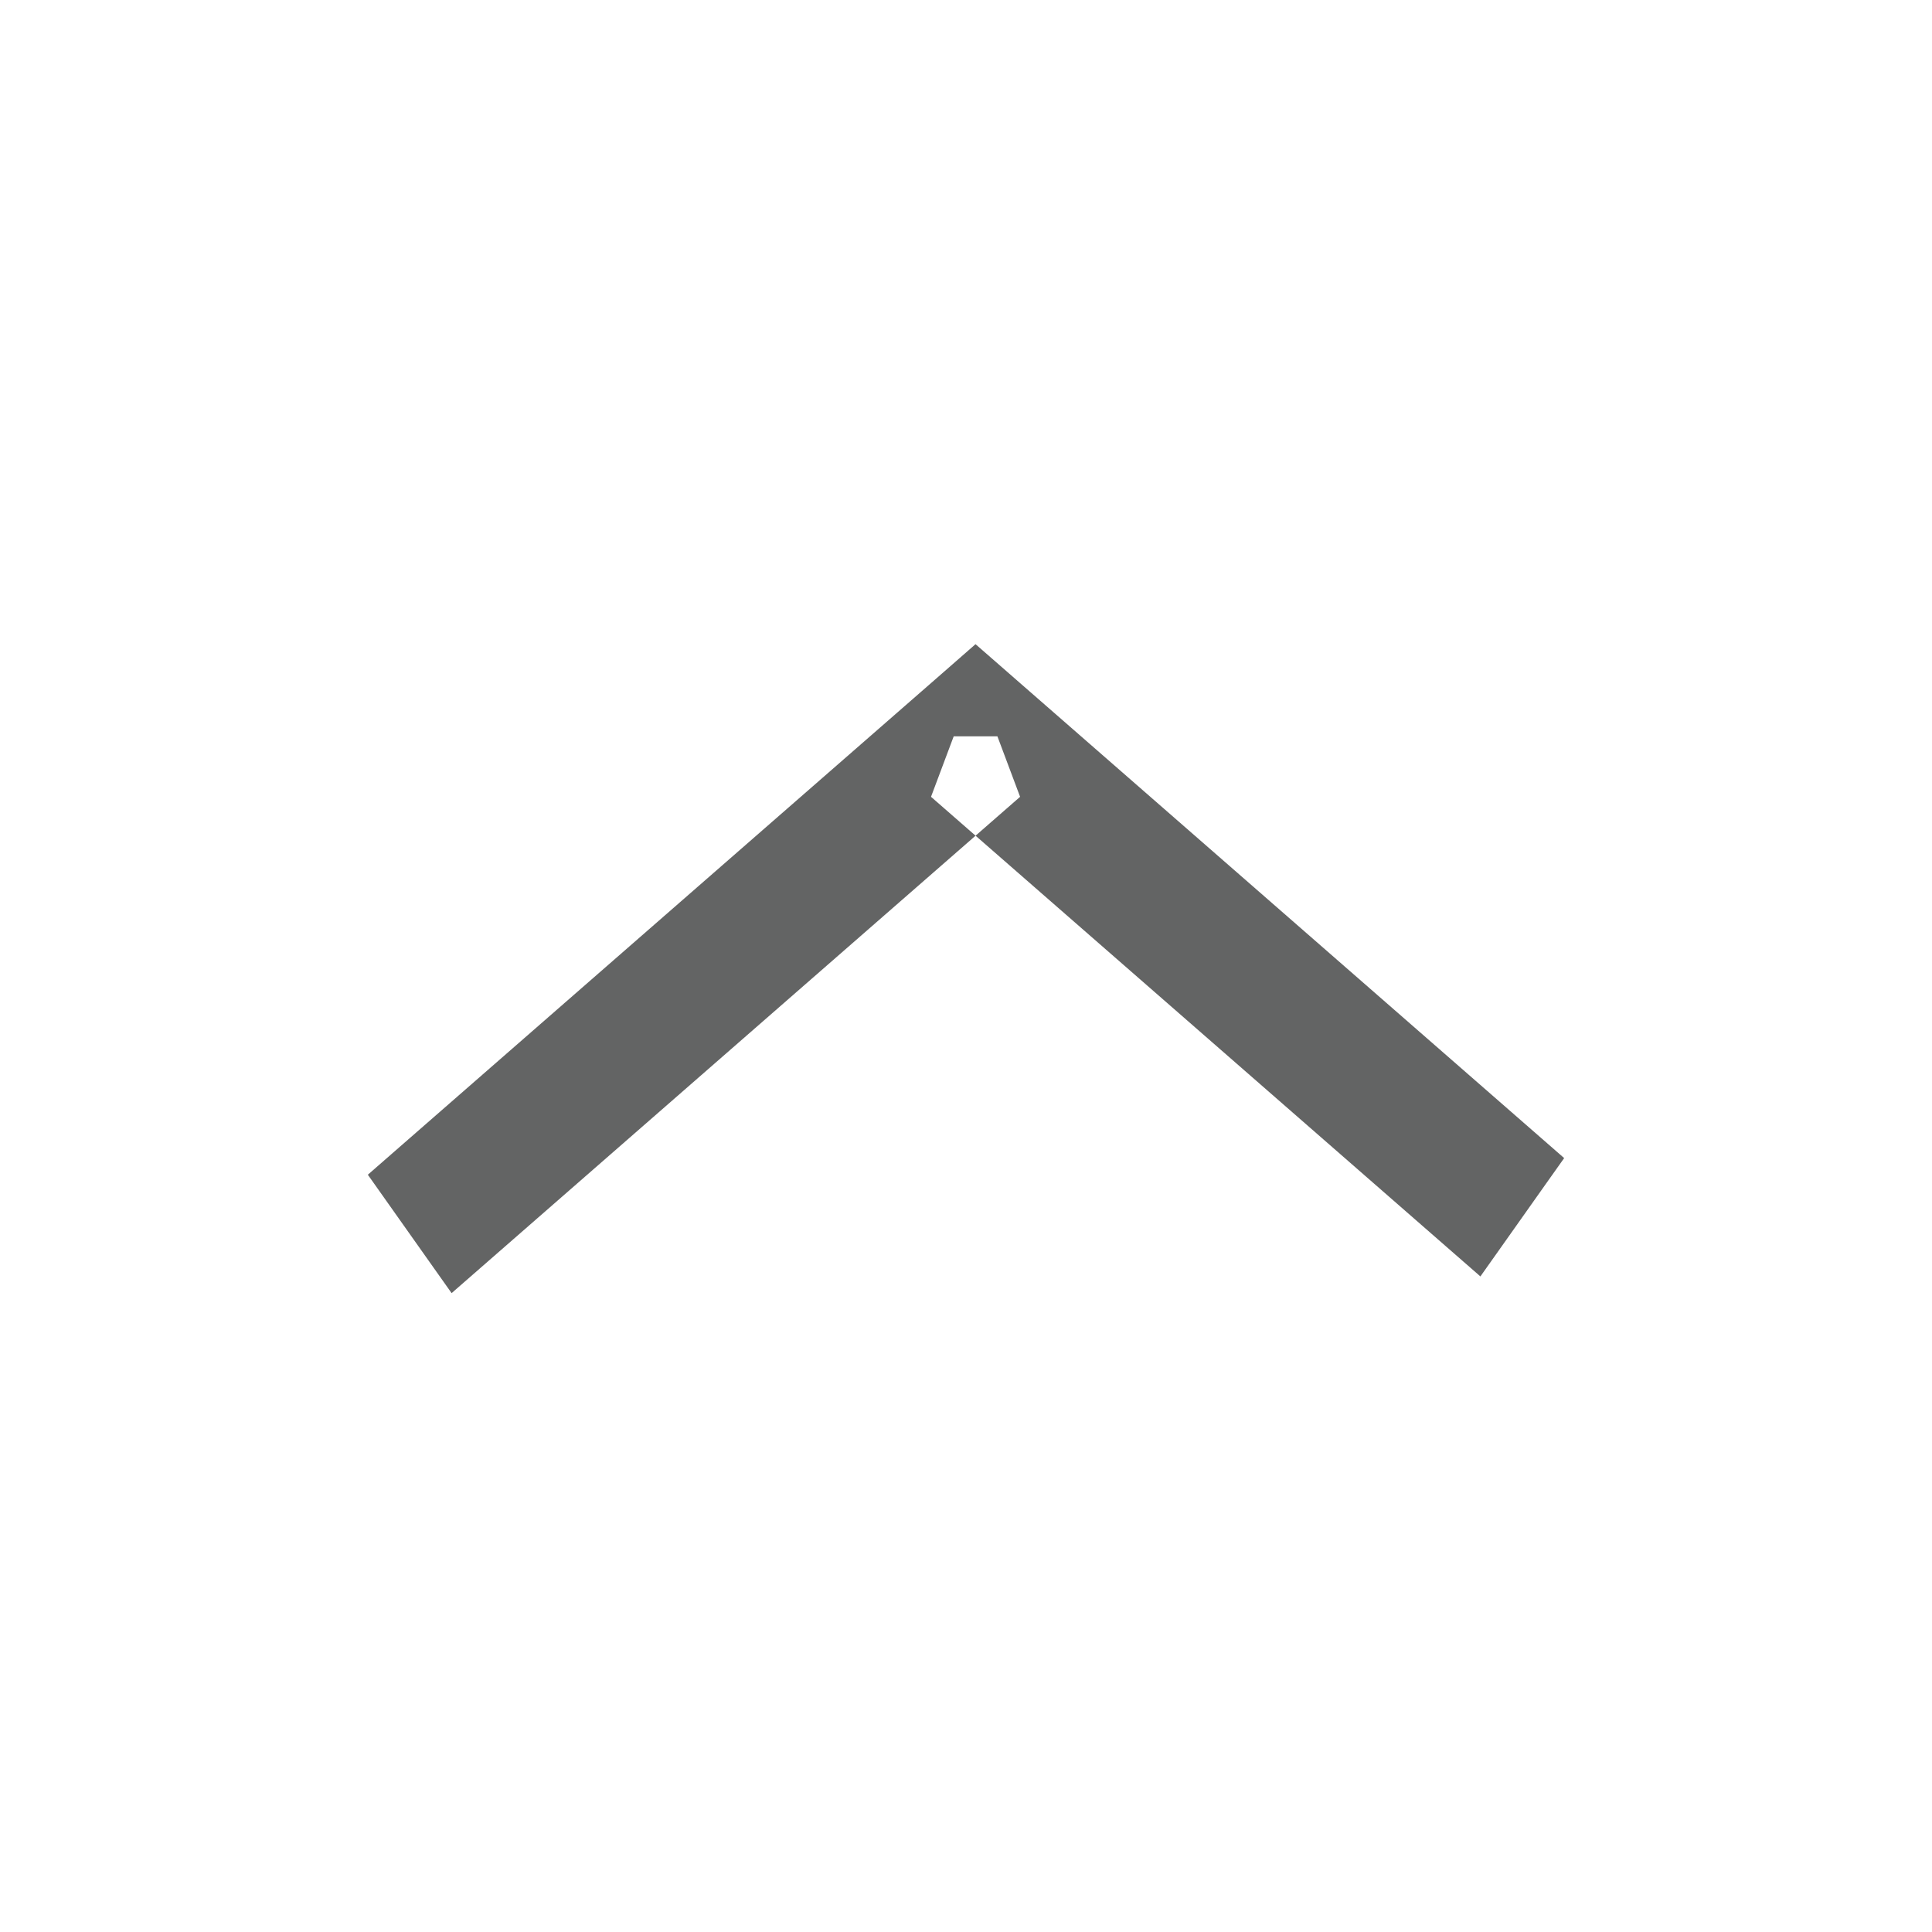
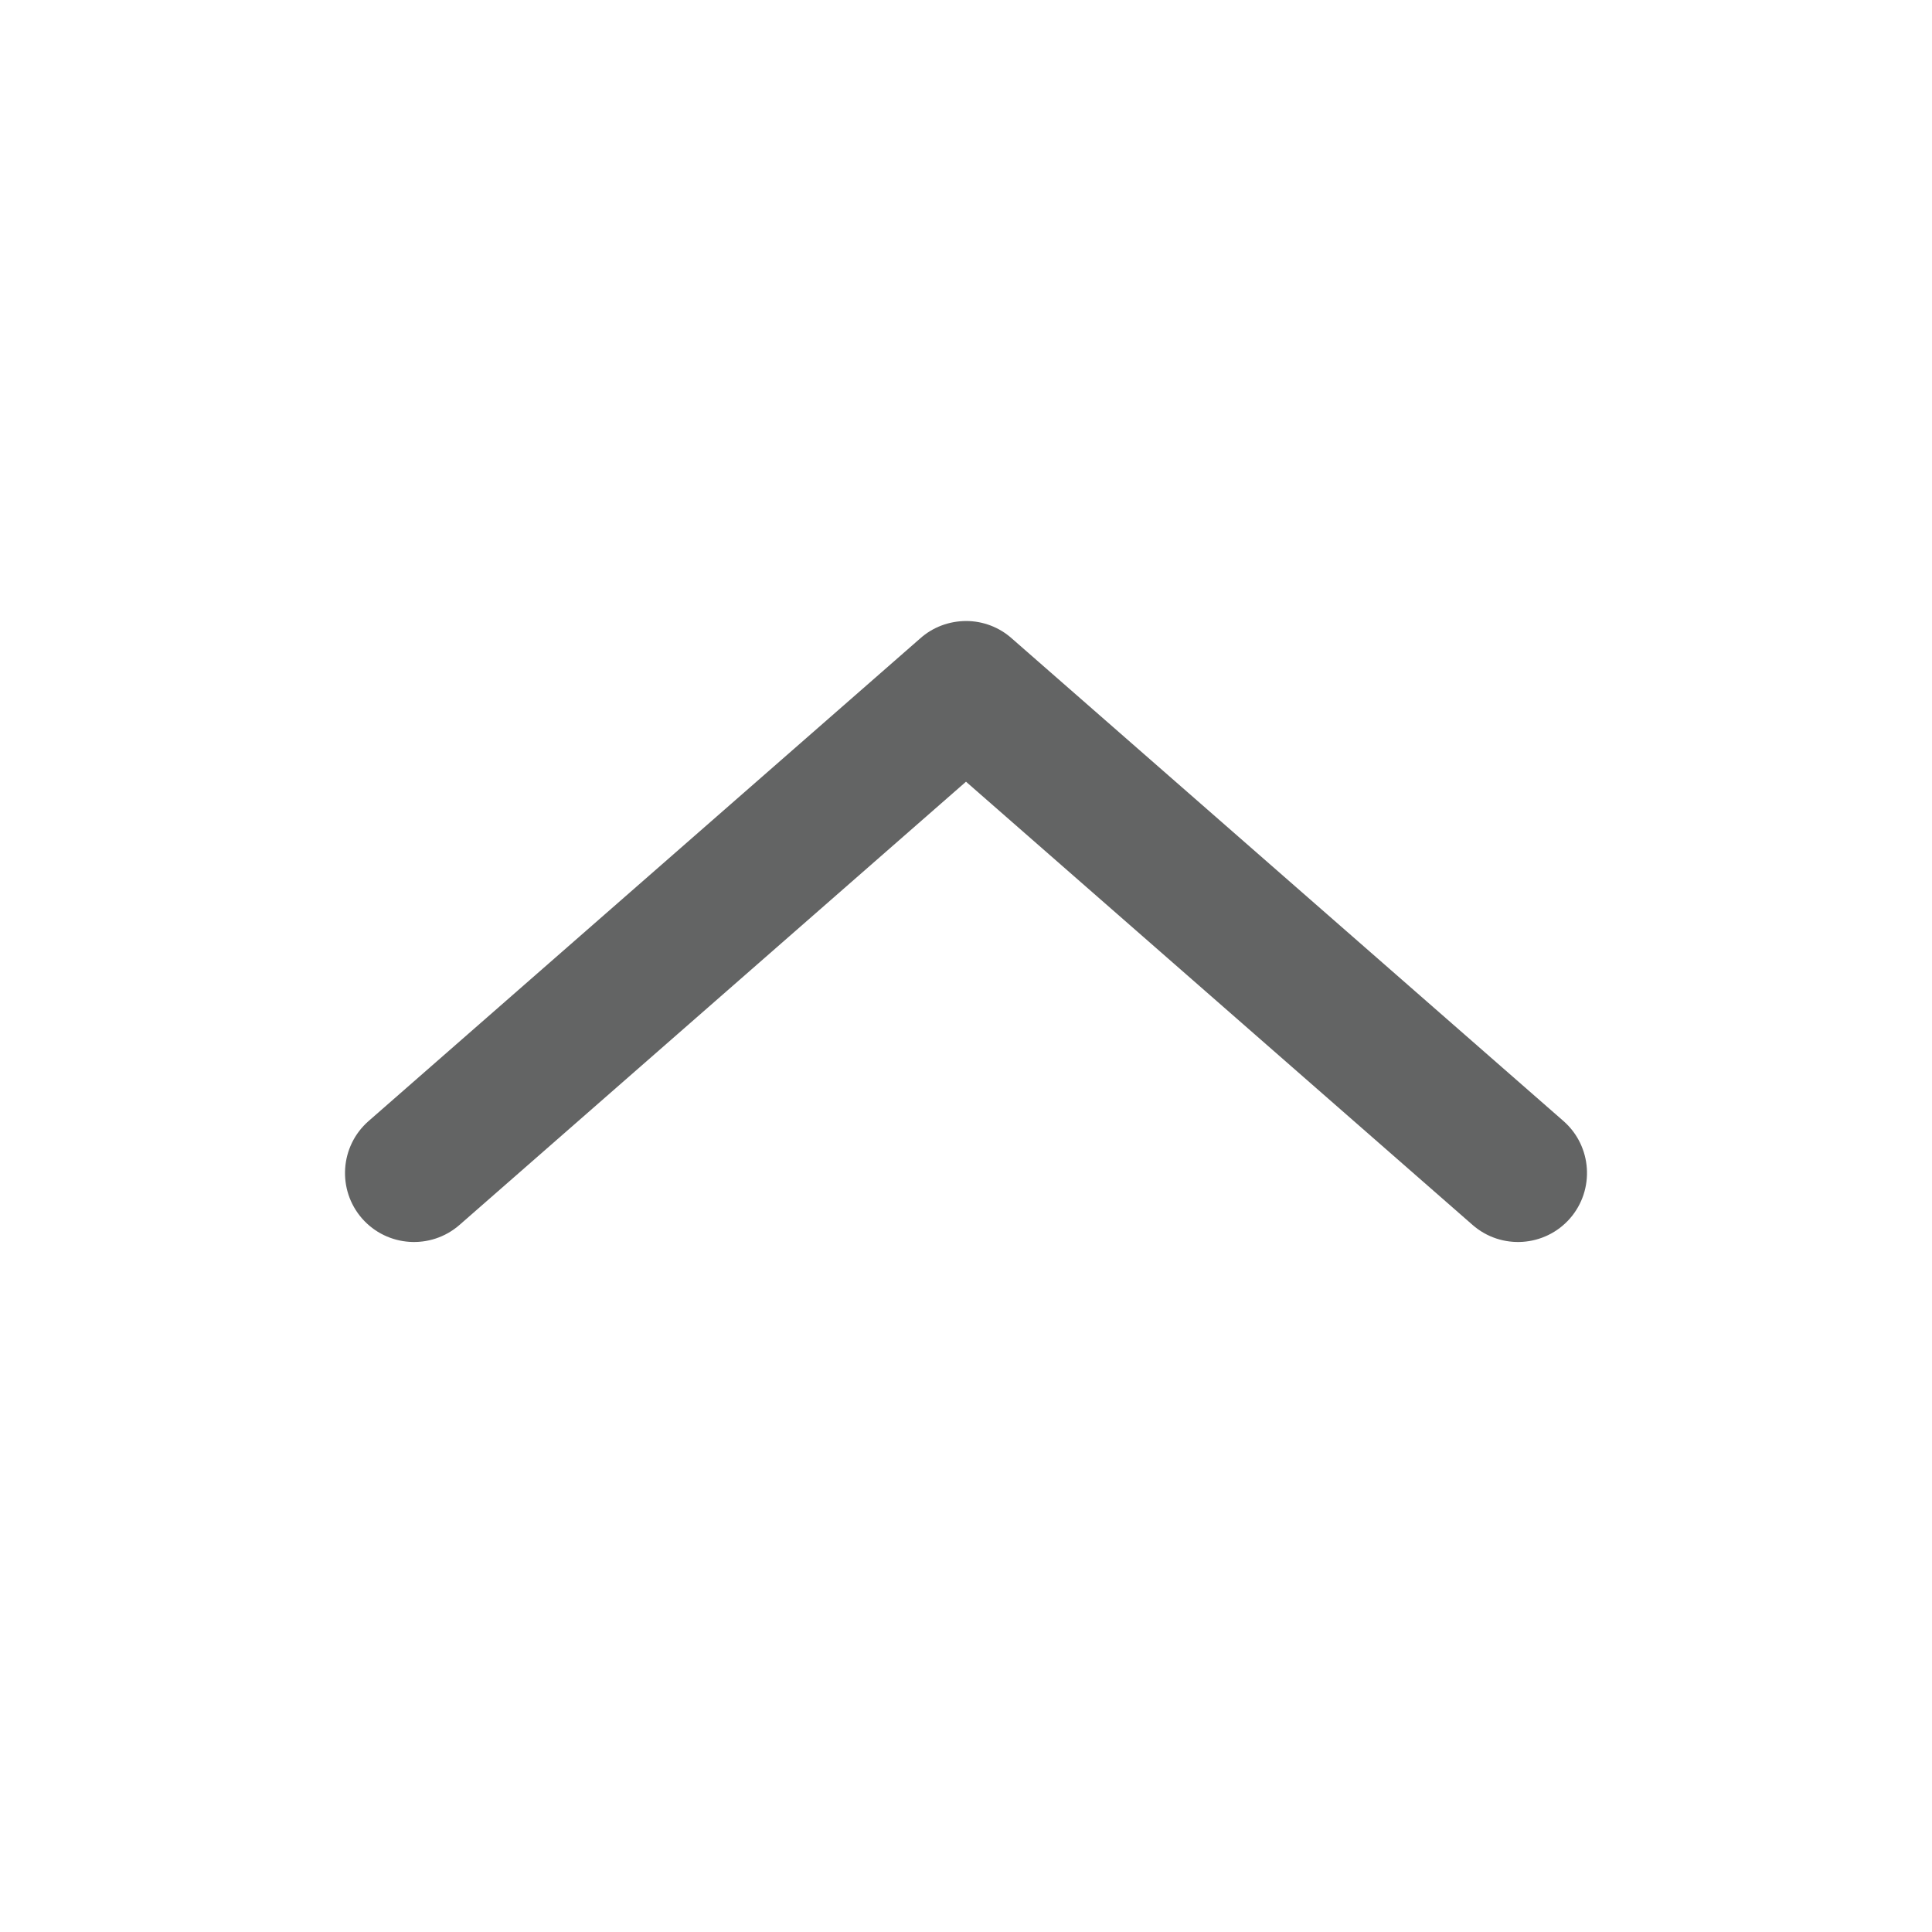
<svg xmlns="http://www.w3.org/2000/svg" width="28px" height="28px" viewBox="0 0 28 28" version="1.1">
  <defs />
  <g id="14pt-icons" stroke="none" stroke-width="1" fill="none" fill-rule="evenodd">
    <g id="chevron-top-sm" fill="#636464">
-       <polygon id="Path" points="14.467 9.623 14.138 9.336 13.81 9.623 13.493 9.9 5.671 16.728 5.331 17.025 5.592 17.394 6.225 18.289 6.545 18.741 6.962 18.377 14.784 11.548 14.455 10.671 13.822 10.671 13.493 11.548 21.038 18.135 21.455 18.499 21.775 18.047 22.408 17.152 22.669 16.784 22.329 16.487 14.784 9.9" />
+       <path d="M13.331,9.257 L5.342,16.247 C4.926,16.611 4.884,17.243 5.247,17.659 C5.611,18.074 6.243,18.116 6.659,17.753 L14,11.329 L21.342,17.753 C21.757,18.116 22.389,18.074 22.753,17.659 C23.116,17.243 23.074,16.611 22.659,16.247 L14.669,9.257 C14.482,9.088 14.244,9.001 14.004,9 C13.756,9.001 13.518,9.088 13.331,9.257 L13.331,9.257 L13.331,9.257 Z" id="Combined-Shape" />
    </g>
  </g>
</svg>
